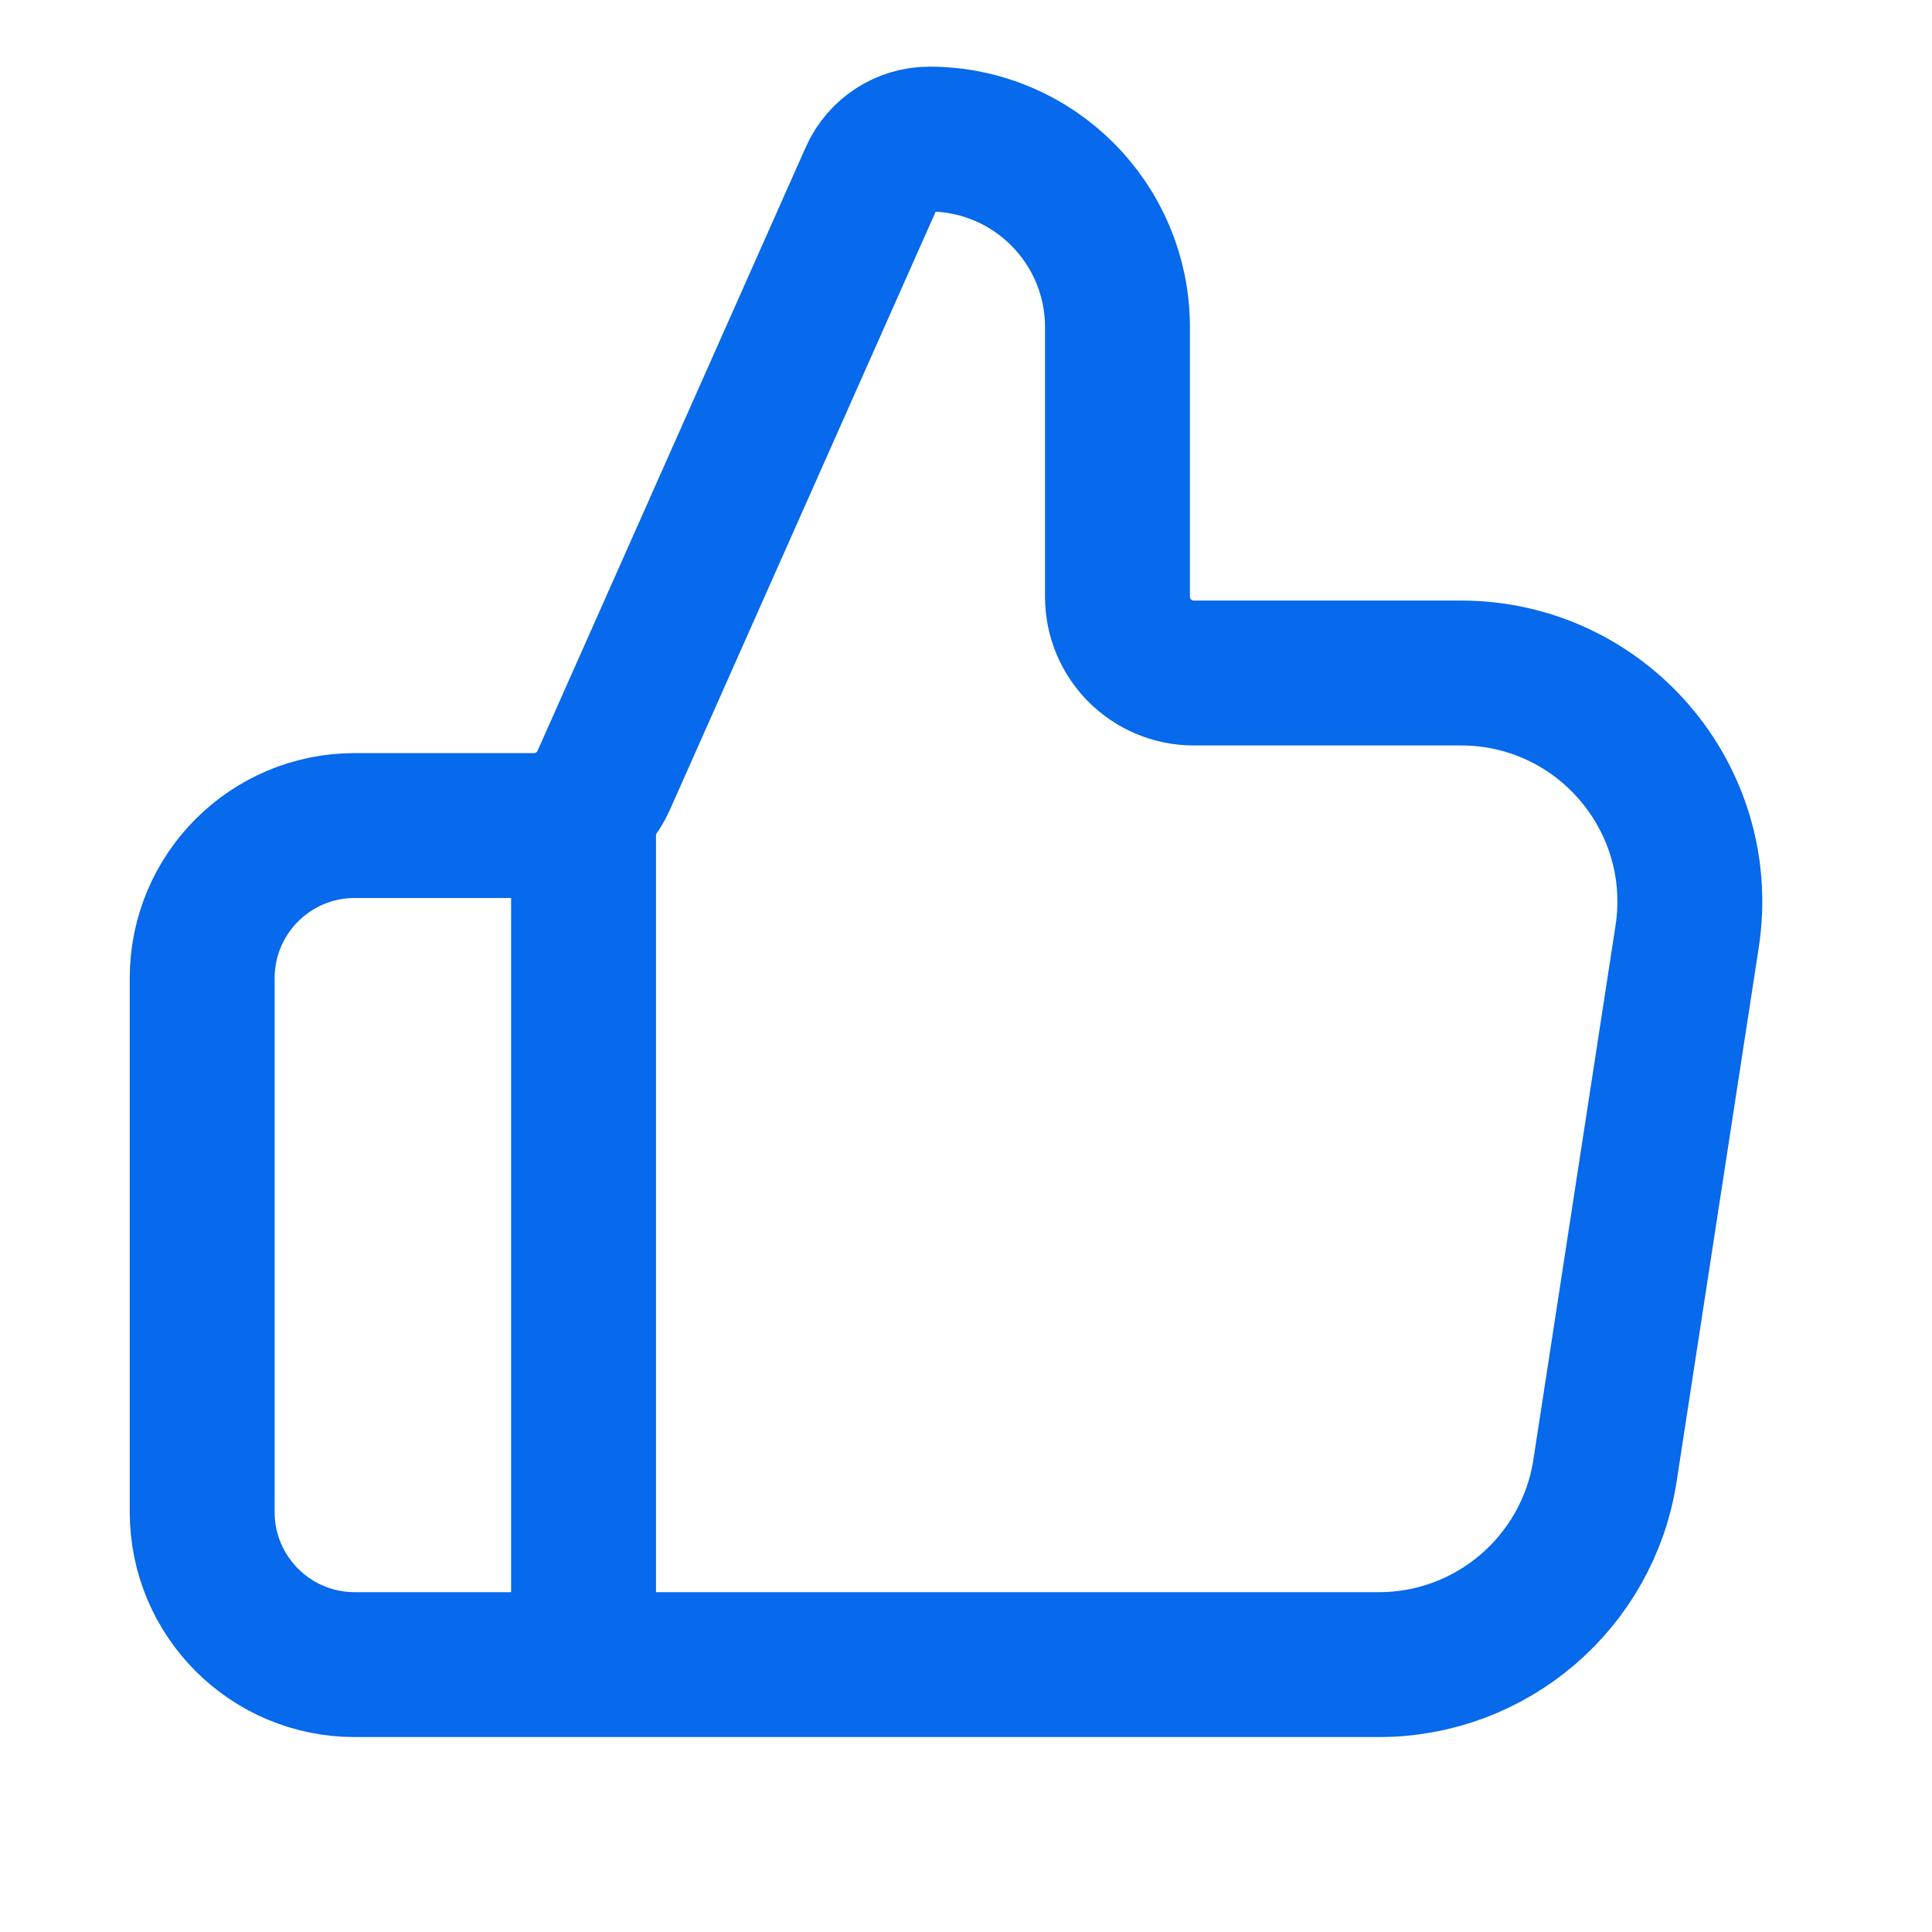
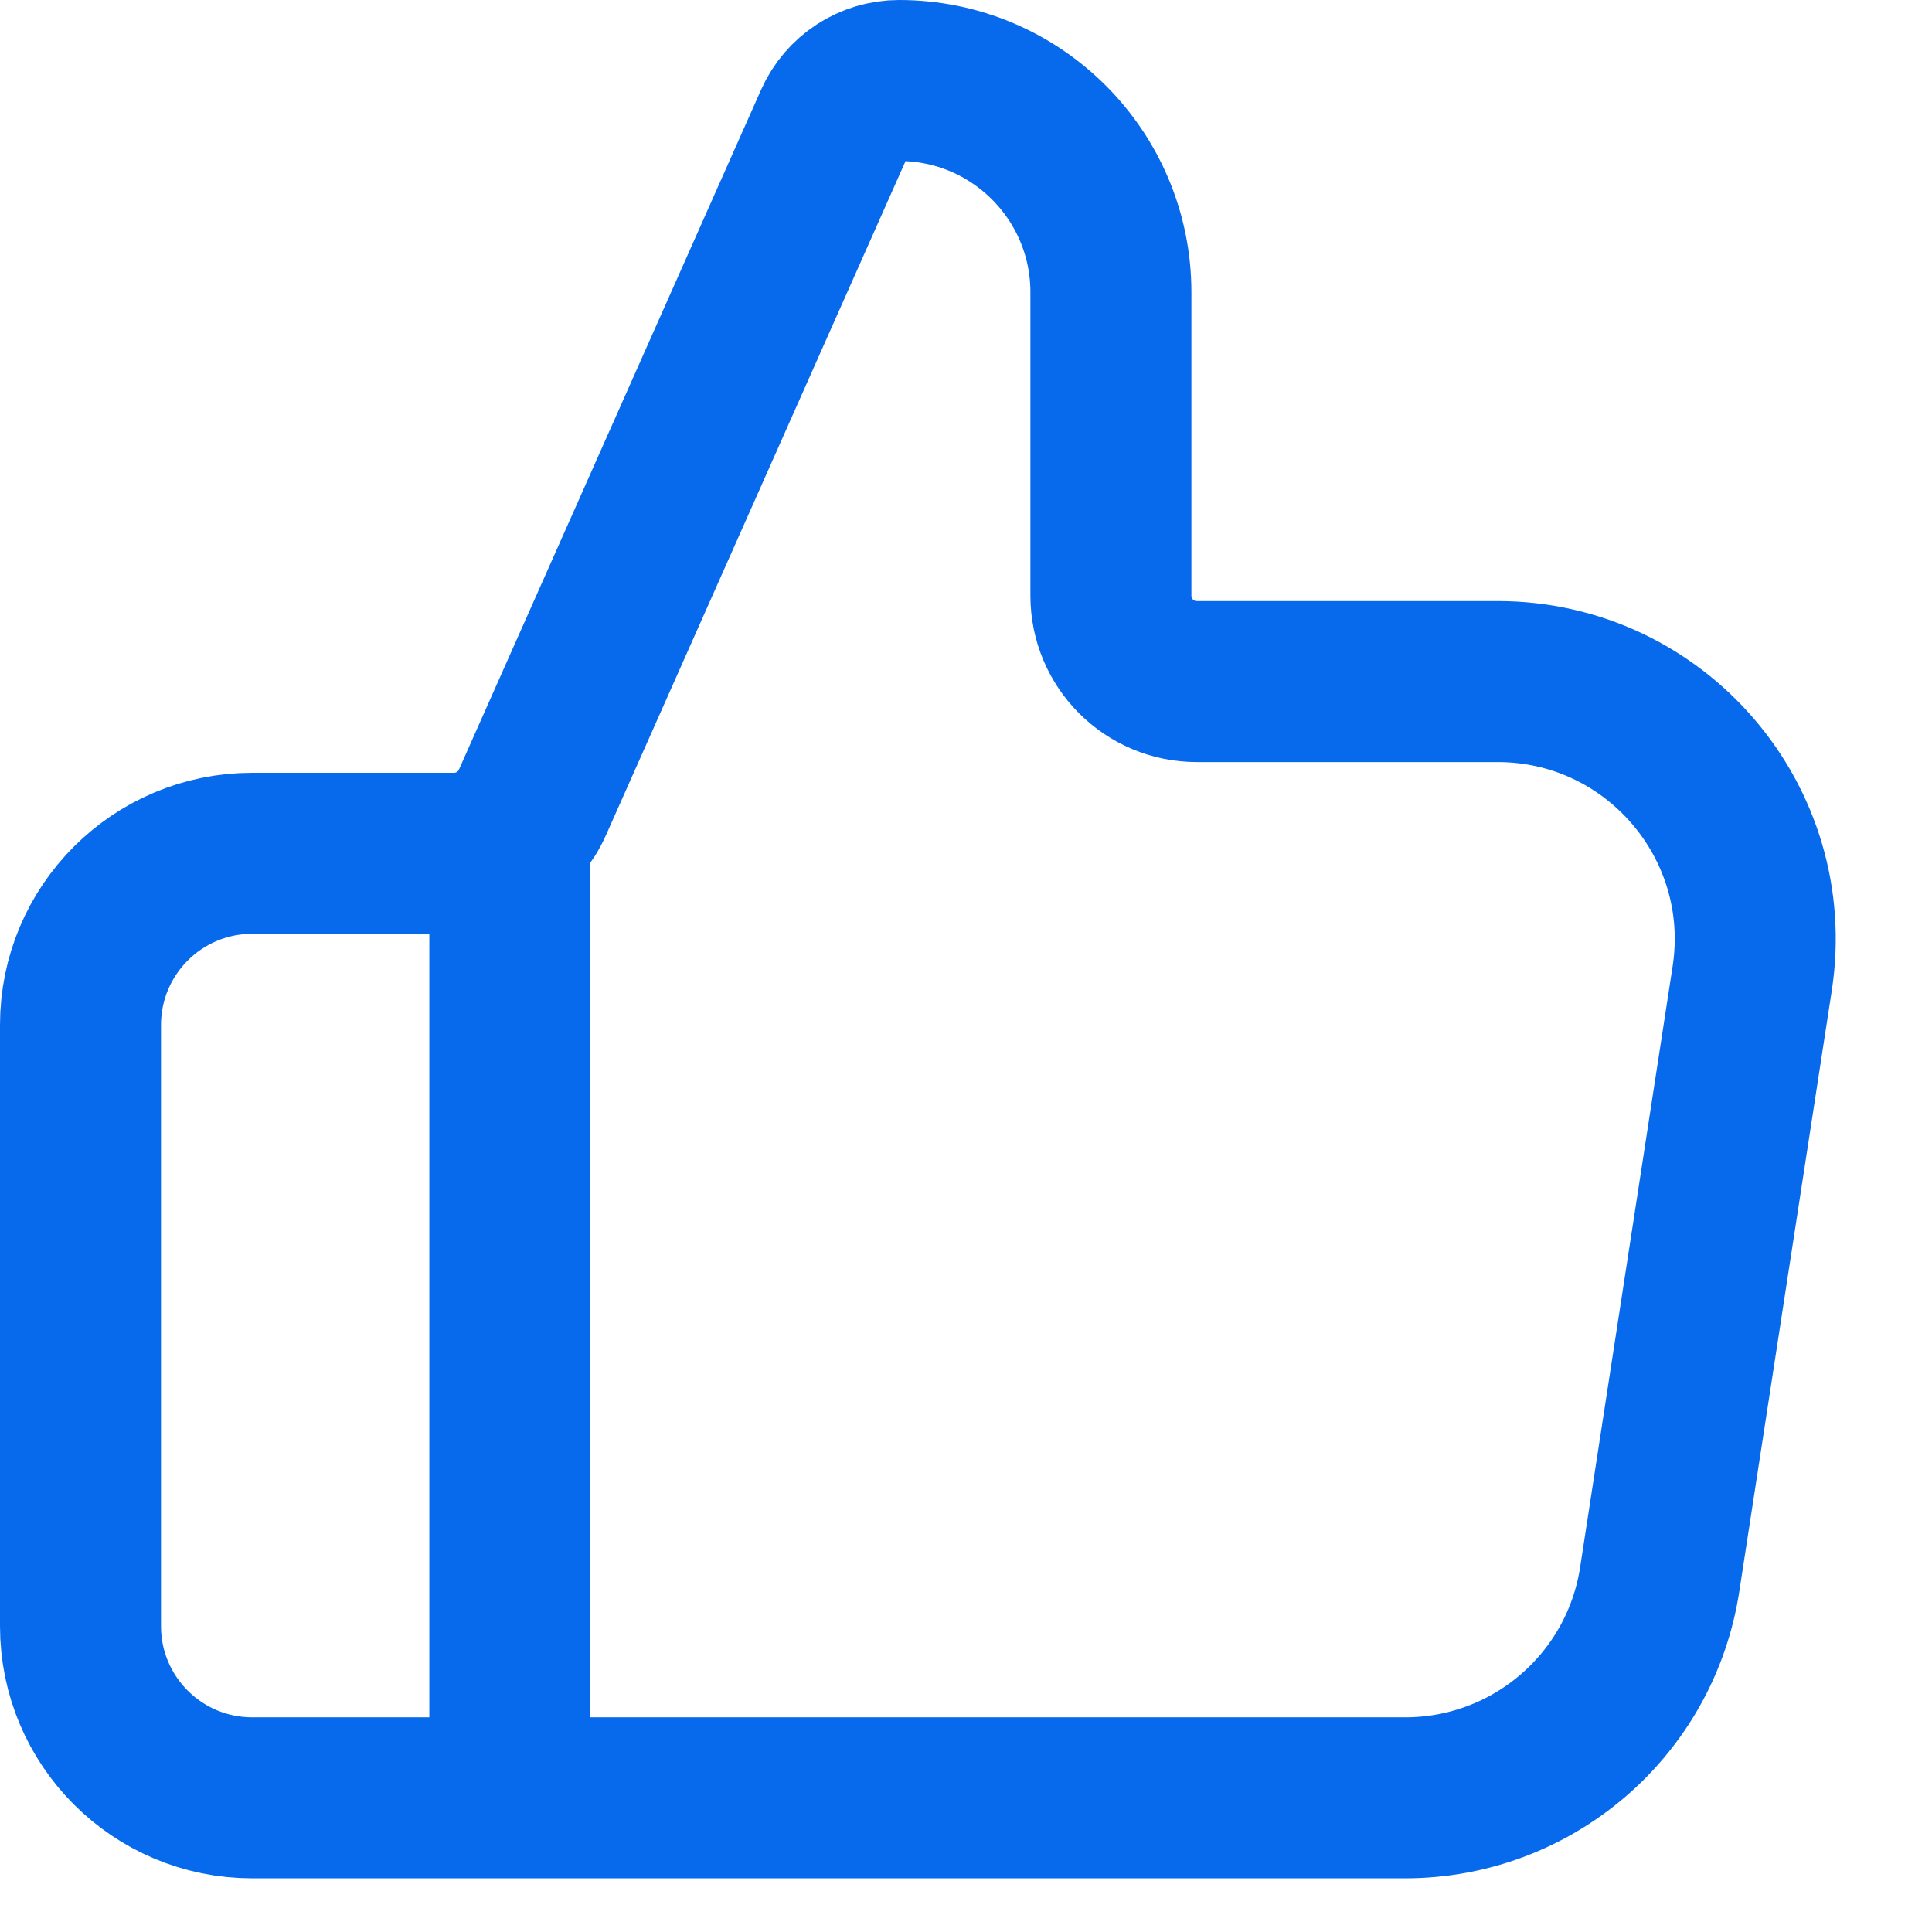
- <svg xmlns="http://www.w3.org/2000/svg" width="20" height="20" viewBox="0 0 20 20" fill="none">
-   <path d="M6.041 17.232V8.546M2.093 10.126V15.653C2.093 16.525 2.8 17.232 3.672 17.232H14.274C15.443 17.232 16.437 16.379 16.615 15.223L17.465 9.696C17.686 8.261 16.576 6.967 15.124 6.967H12.358C11.922 6.967 11.568 6.614 11.568 6.178V3.387C11.568 2.312 10.697 1.44 9.621 1.44C9.365 1.44 9.133 1.591 9.028 1.825L6.25 8.077C6.123 8.363 5.84 8.546 5.528 8.546H3.672C2.8 8.546 2.093 9.253 2.093 10.126Z" stroke="#0769EB" stroke-width="1.5" stroke-linecap="round" stroke-linejoin="round" />
+ <svg xmlns="http://www.w3.org/2000/svg" width="18" height="18" viewBox="0 0 18 18" fill="none">
+   <path d="M4.75 16.75V7.95M0.75 9.55V15.15C0.75 16.034 1.466 16.75 2.35 16.75H13.091C14.276 16.75 15.283 15.886 15.463 14.715L16.325 9.115C16.548 7.661 15.423 6.35 13.953 6.35H11.15C10.708 6.35 10.35 5.992 10.35 5.55V2.723C10.35 1.633 9.467 0.75 8.377 0.75C8.117 0.75 7.882 0.903 7.776 1.141L4.961 7.475C4.833 7.764 4.546 7.95 4.23 7.95H2.35C1.466 7.95 0.75 8.666 0.75 9.55Z" stroke="#0769EB" stroke-width="1.5" stroke-linecap="round" stroke-linejoin="round" />
</svg>
